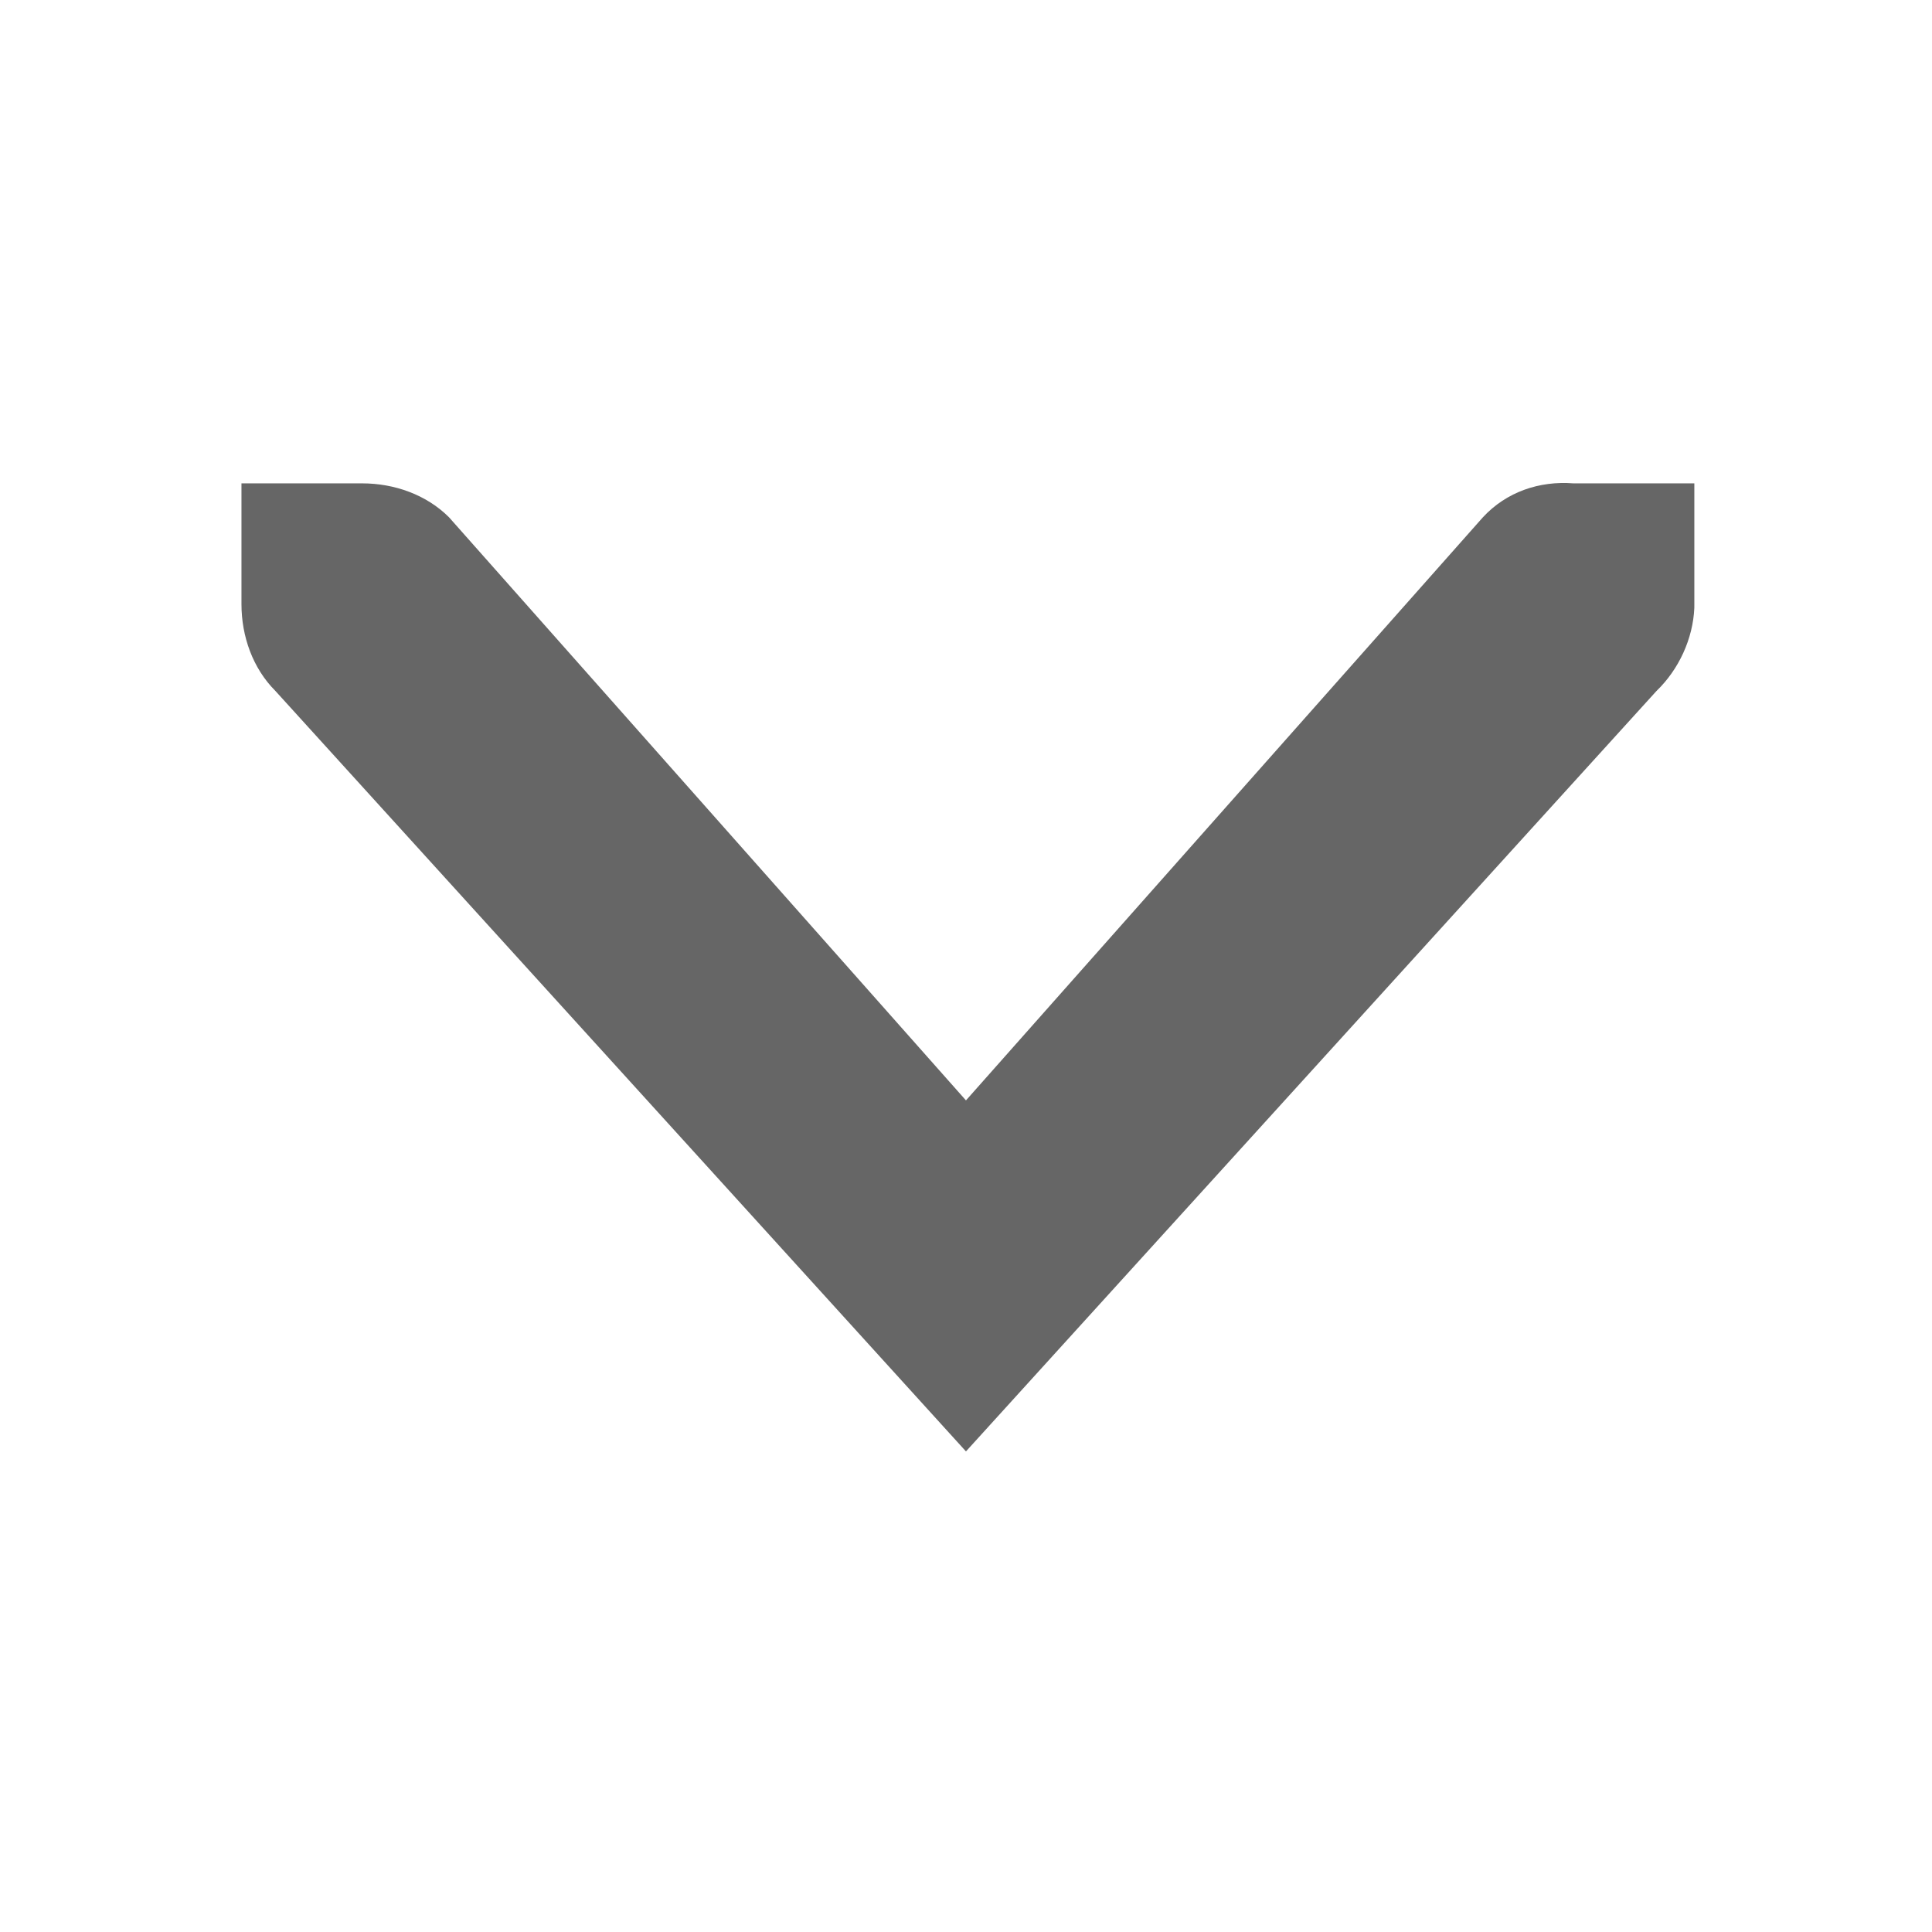
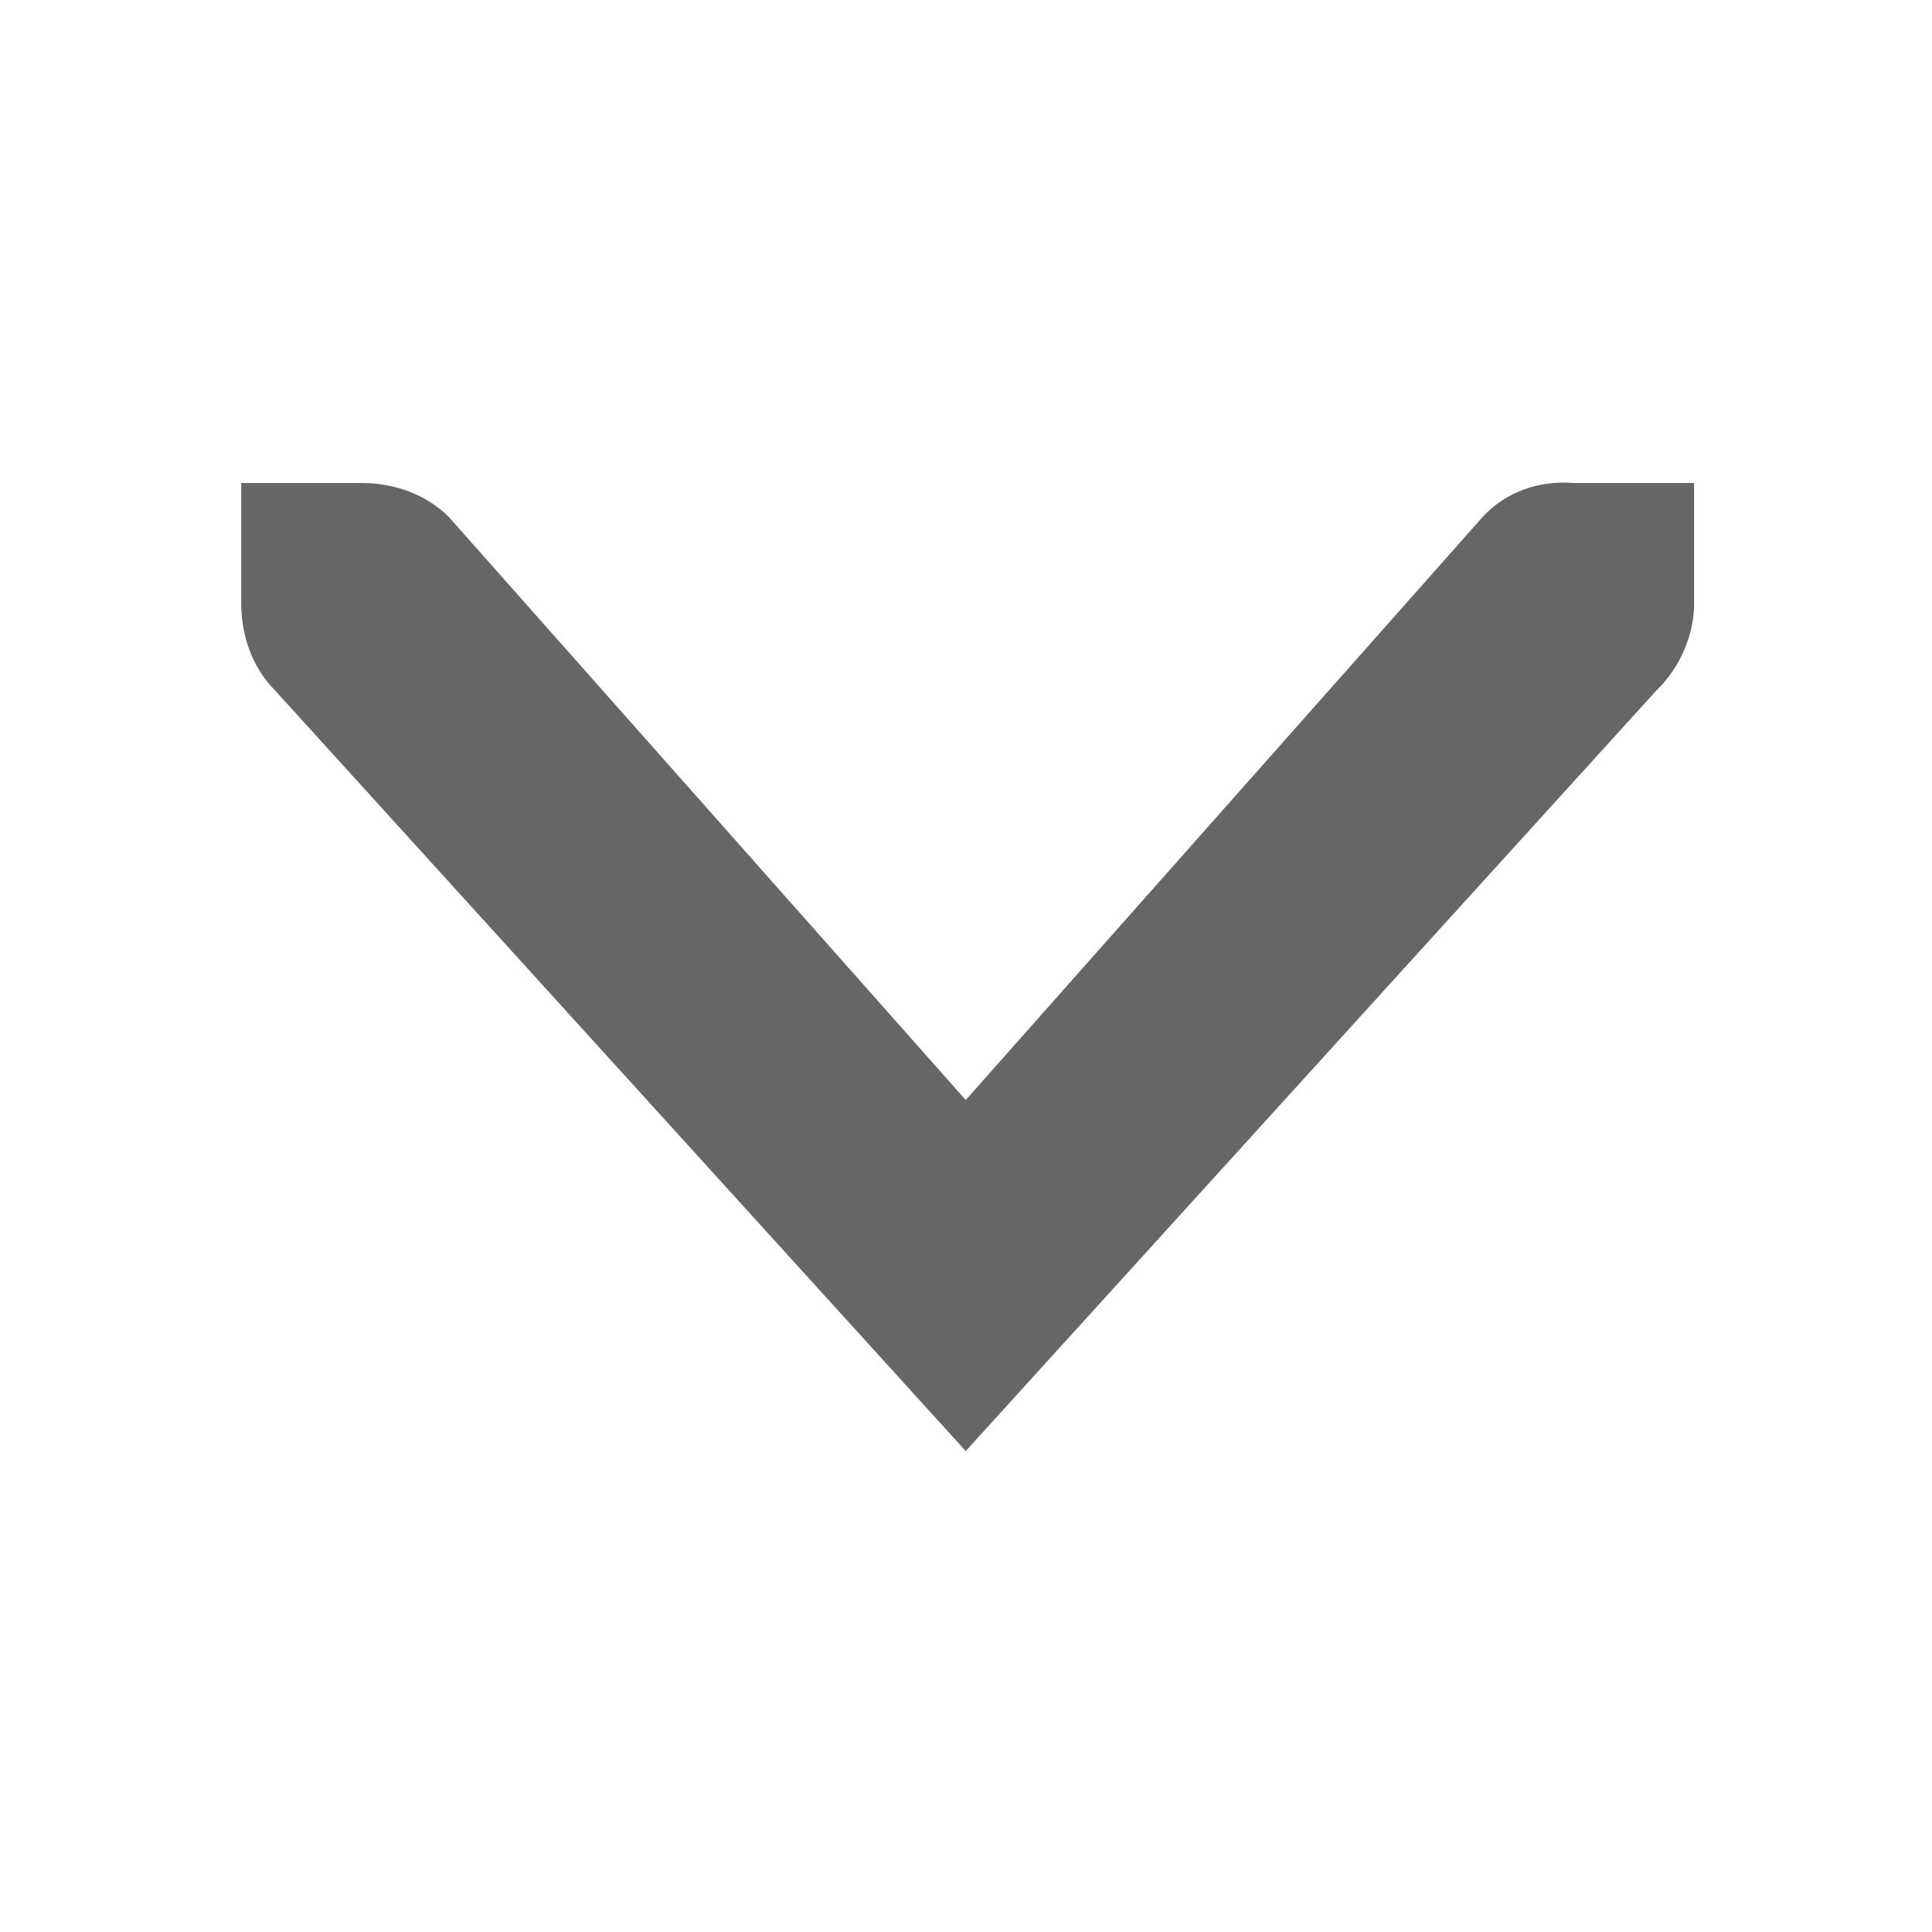
- <svg xmlns="http://www.w3.org/2000/svg" height="16" id="svg7384" version="1.1" width="16">
-   <defs id="defs7386" />
-   <g id="layer9" style="display:inline" transform="translate(-181.0002,-747)" />
-   <g id="layer10" transform="translate(-181.0002,-747)" />
-   <g id="layer11" transform="translate(-181.0002,-747)" />
-   <g id="layer13" transform="translate(-181.0002,-747)" />
-   <g id="layer14" transform="translate(-181.0002,-747)" />
-   <g id="layer15" style="display:inline" transform="translate(-181.0002,-747)" />
-   <g id="g71291" style="display:inline" transform="translate(-181.0002,-747)" />
-   <g id="g4953" style="display:inline" transform="translate(-181.0002,-747)" />
-   <g id="layer12" style="display:inline" transform="translate(-181.0002,-747)">
-     <path d="m 195.032,751.003 0,1 c -9.1e-4,0.011 5.9e-4,0.021 -9e-5,0.031 -0.011,0.255 -0.128,0.51 -0.313,0.688 l -5.719,6.298 -5.719,-6.298 c -0.188,-0.188 -0.281,-0.453 -0.281,-0.719 l 0,-1 1,0 c 0.265,7e-5 0.531,0.093 0.719,0.281 l 4.281,4.829 4.281,-4.829 c 0.195,-0.211 0.469,-0.303 0.75,-0.281 z" id="path10839-9-9-5-9-1" style="font-size:medium;font-style:normal;font-variant:normal;font-weight:normal;font-stretch:normal;text-indent:0;text-align:start;text-decoration:none;line-height:normal;letter-spacing:normal;word-spacing:normal;text-transform:none;direction:ltr;block-progression:tb;writing-mode:lr-tb;text-anchor:start;color:#666;fill:#666;fill-opacity:1;fill-rule:nonzero;stroke:none;stroke-width:1.781;marker:none;visibility:visible;display:inline;overflow:visible;enable-background:new;font-family:Andale Mono;-inkscape-font-specification:Andale Mono" />
+ <svg xmlns="http://www.w3.org/2000/svg" height="16" width="16">
+   <g transform="translate(-181.0002,-747)">
+     <path style="block-progression:tb;color:#bebebe;direction:ltr;text-indent:0;text-align:start;enable-background:new;text-transform:none;" d="m195.03,751,0,1c-0.001,0.011,0.001,0.021-0,0.031-0.011,0.255-0.128,0.51-0.313,0.688l-5.719,6.298-5.719-6.298c-0.188-0.188-0.281-0.453-0.281-0.719v-1h1c0.265,0,0.531,0.093,0.719,0.281l4.281,4.829,4.281-4.829c0.195-0.211,0.469-0.303,0.75-0.281z" fill-rule="nonzero" fill="#666" />
  </g>
</svg>
